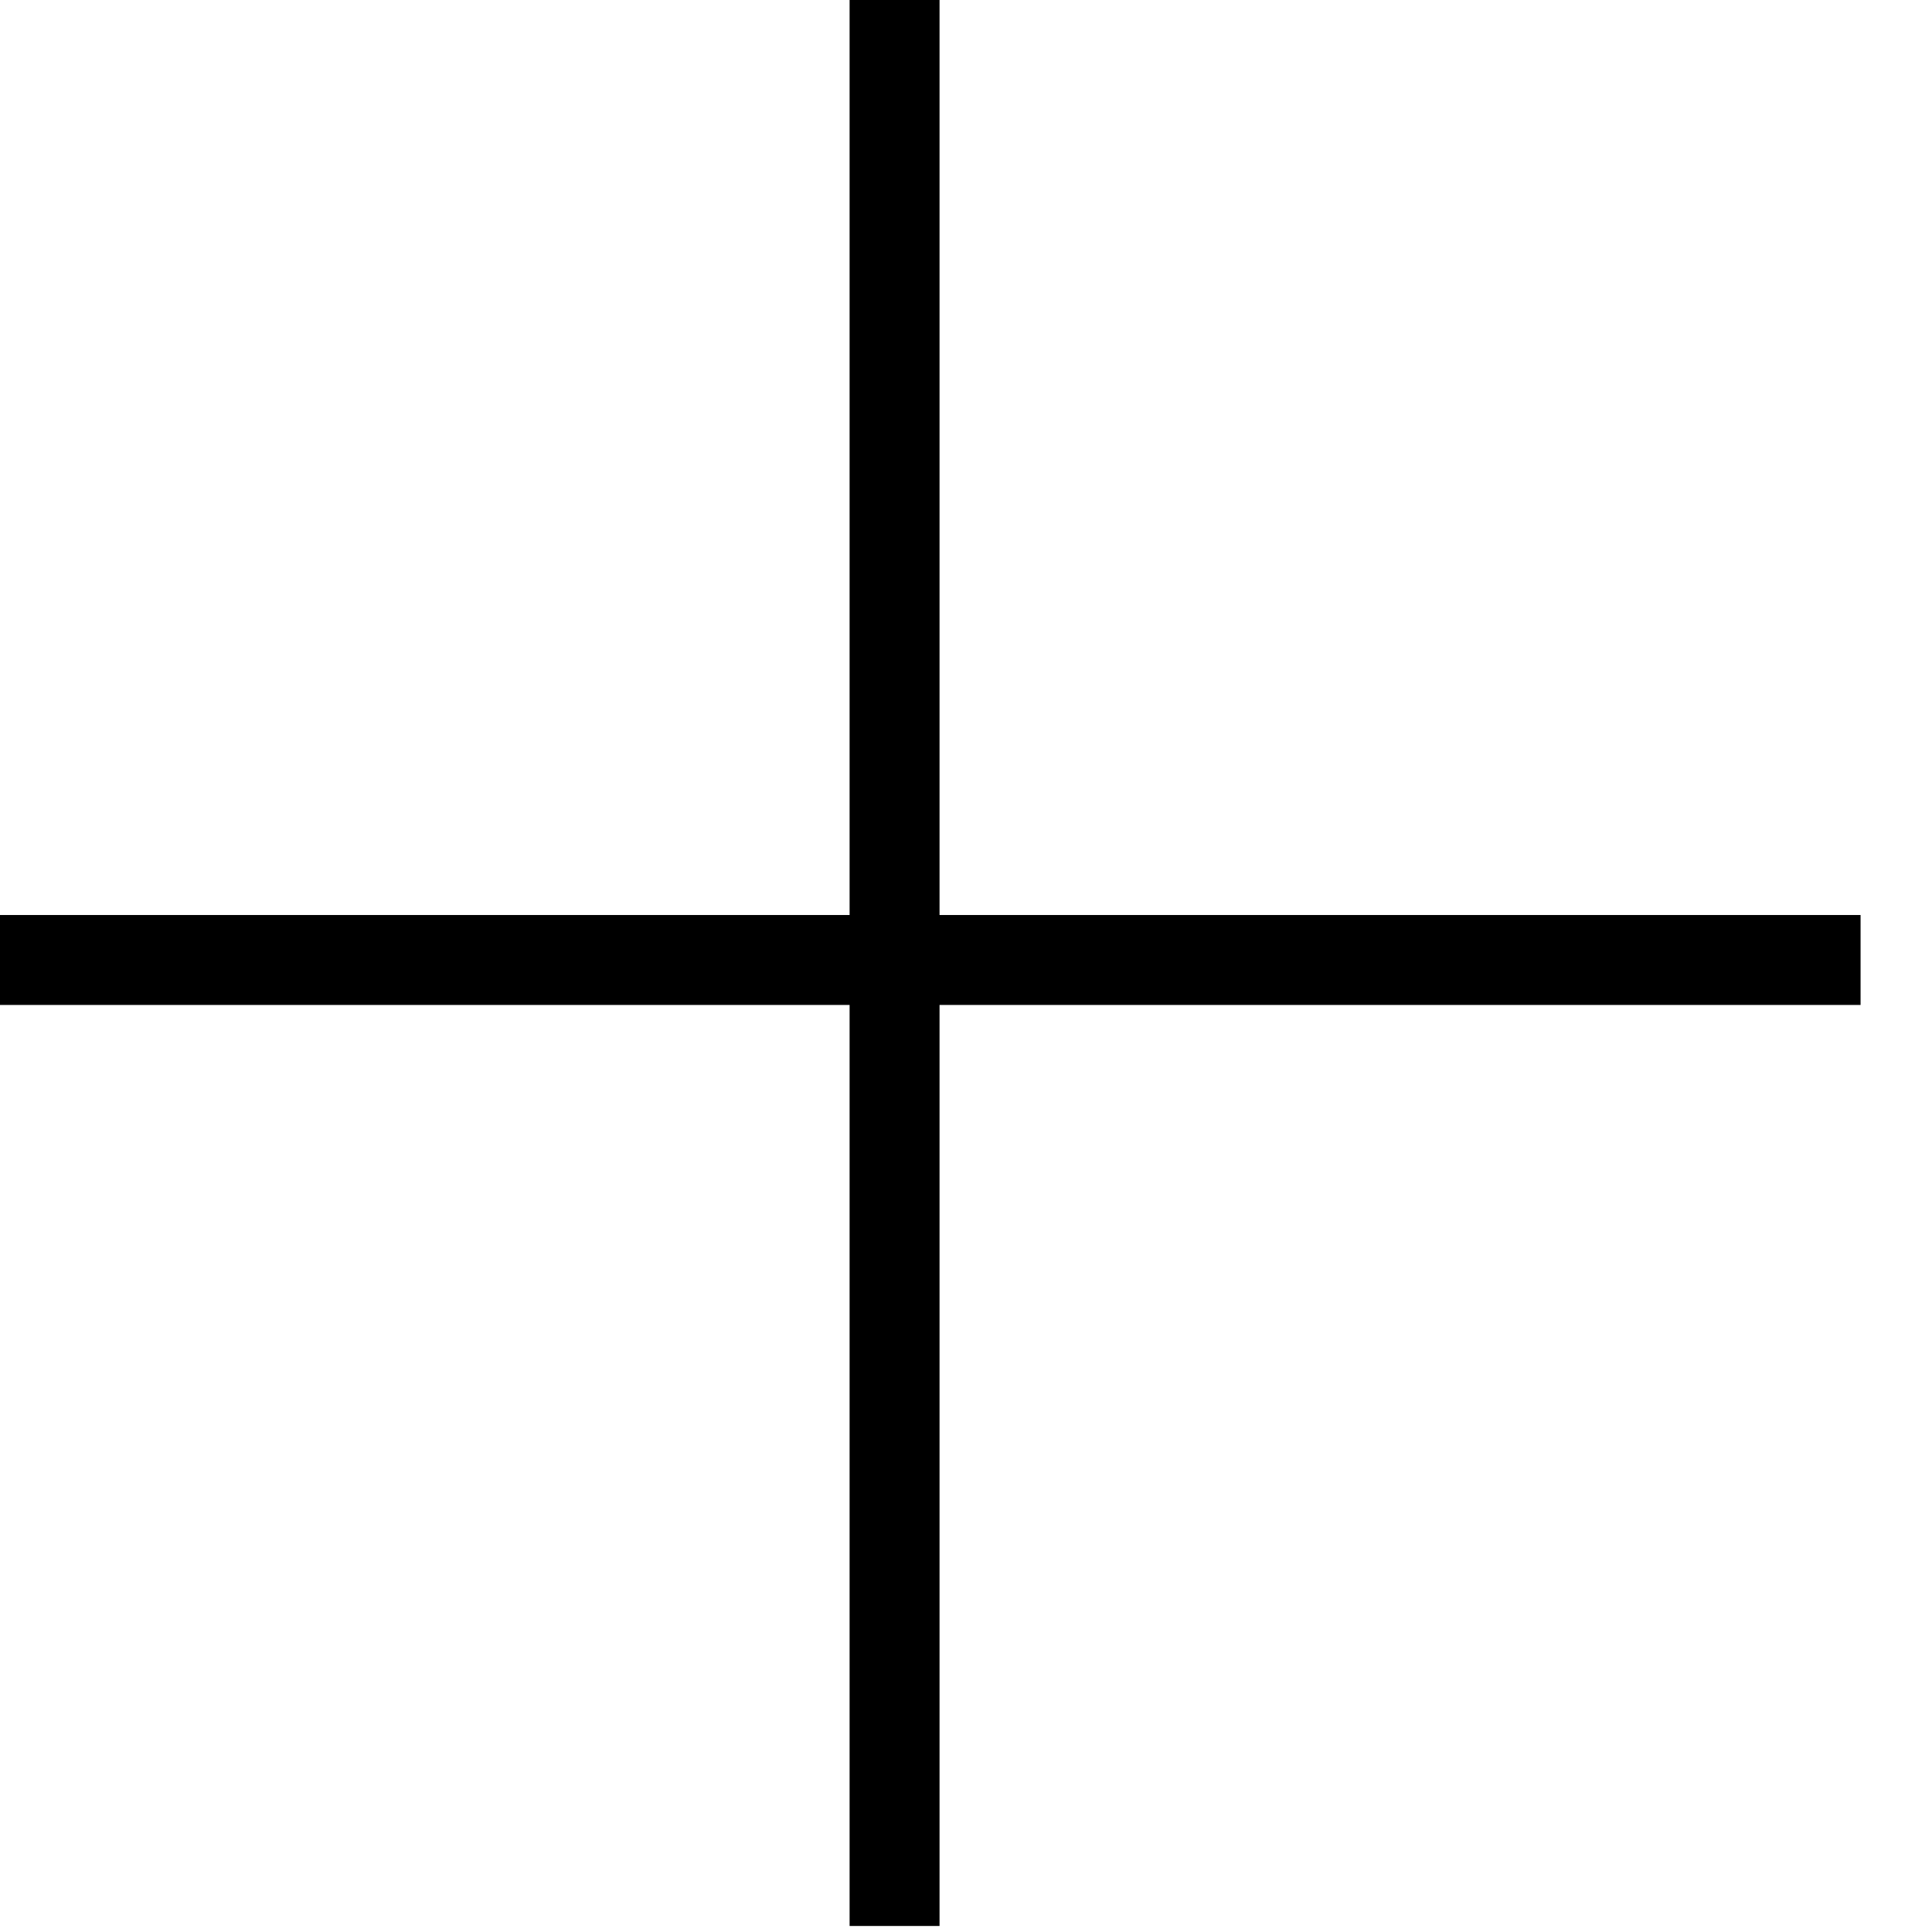
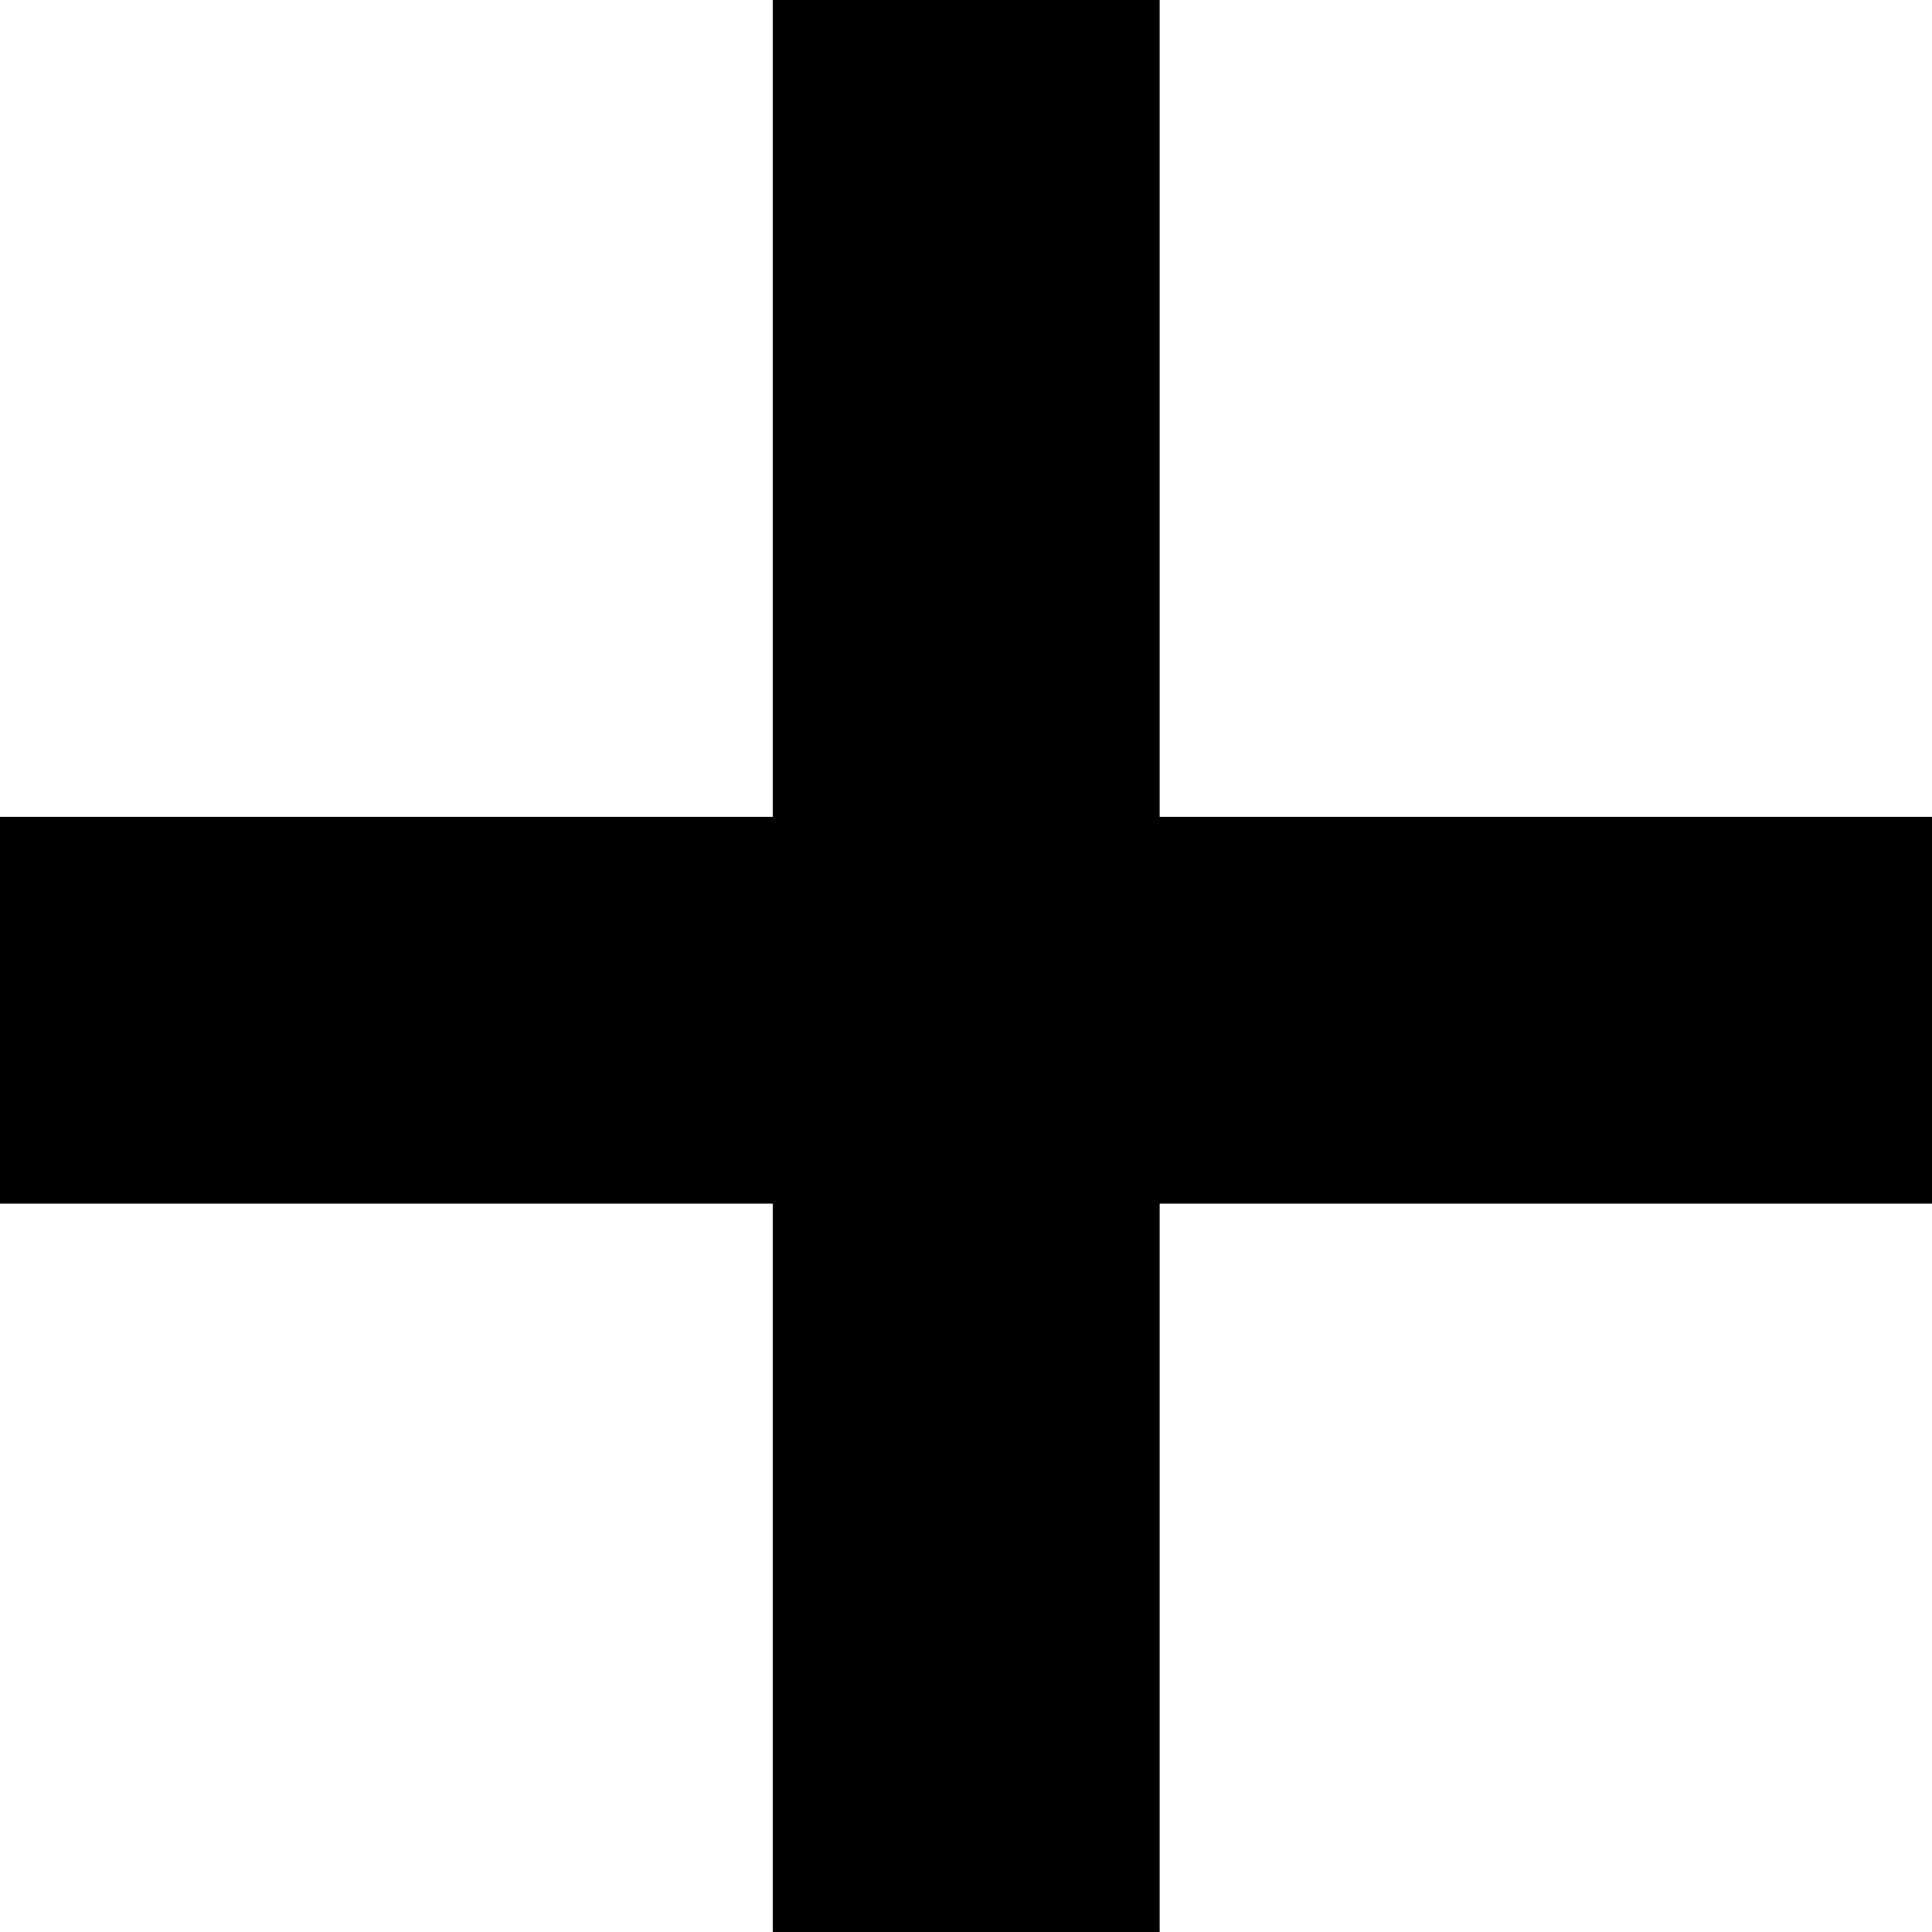
- <svg xmlns="http://www.w3.org/2000/svg" width="43.004mm" height="43.004mm" viewBox="0 0 43.004 43.004" version="1.1" id="svg823">
+ <svg xmlns="http://www.w3.org/2000/svg" width="1cm" height="1cm" viewBox="0 0 10 10" version="1.1" id="svg823">
  <defs id="defs817" />
-   <g id="layer1" transform="translate(0,-253.996)">
-     <path style="fill:none;stroke:#000000;stroke-width:2.002;stroke-linecap:butt;stroke-linejoin:miter;stroke-miterlimit:4;stroke-dasharray:none;stroke-opacity:1" d="m 19.912,253.862 v 43.004" id="path1368" />
-     <path id="path1370" d="m 41.414,275.364 h -43.004" style="fill:none;stroke:#000000;stroke-width:2.002;stroke-linecap:butt;stroke-linejoin:miter;stroke-miterlimit:4;stroke-dasharray:none;stroke-opacity:1" />
+   <g id="layer1" transform="translate(0,-287)">
+     <path style="fill:none;stroke:#000000;stroke-width:7.568;stroke-linecap:butt;stroke-linejoin:miter;stroke-miterlimit:4;stroke-dasharray:none;stroke-opacity:1" d="M 18.902,0 V 37.795 Z" transform="matrix(0.2645833,0,0,0.2645833,0,287)" id="path1368" />
+     <path id="path1370" d="M 10,292.229 H 0" style="fill:none;stroke:#000000;stroke-width:2.002;stroke-linecap:butt;stroke-linejoin:miter;stroke-miterlimit:4;stroke-dasharray:none;stroke-opacity:1" />
  </g>
</svg>
